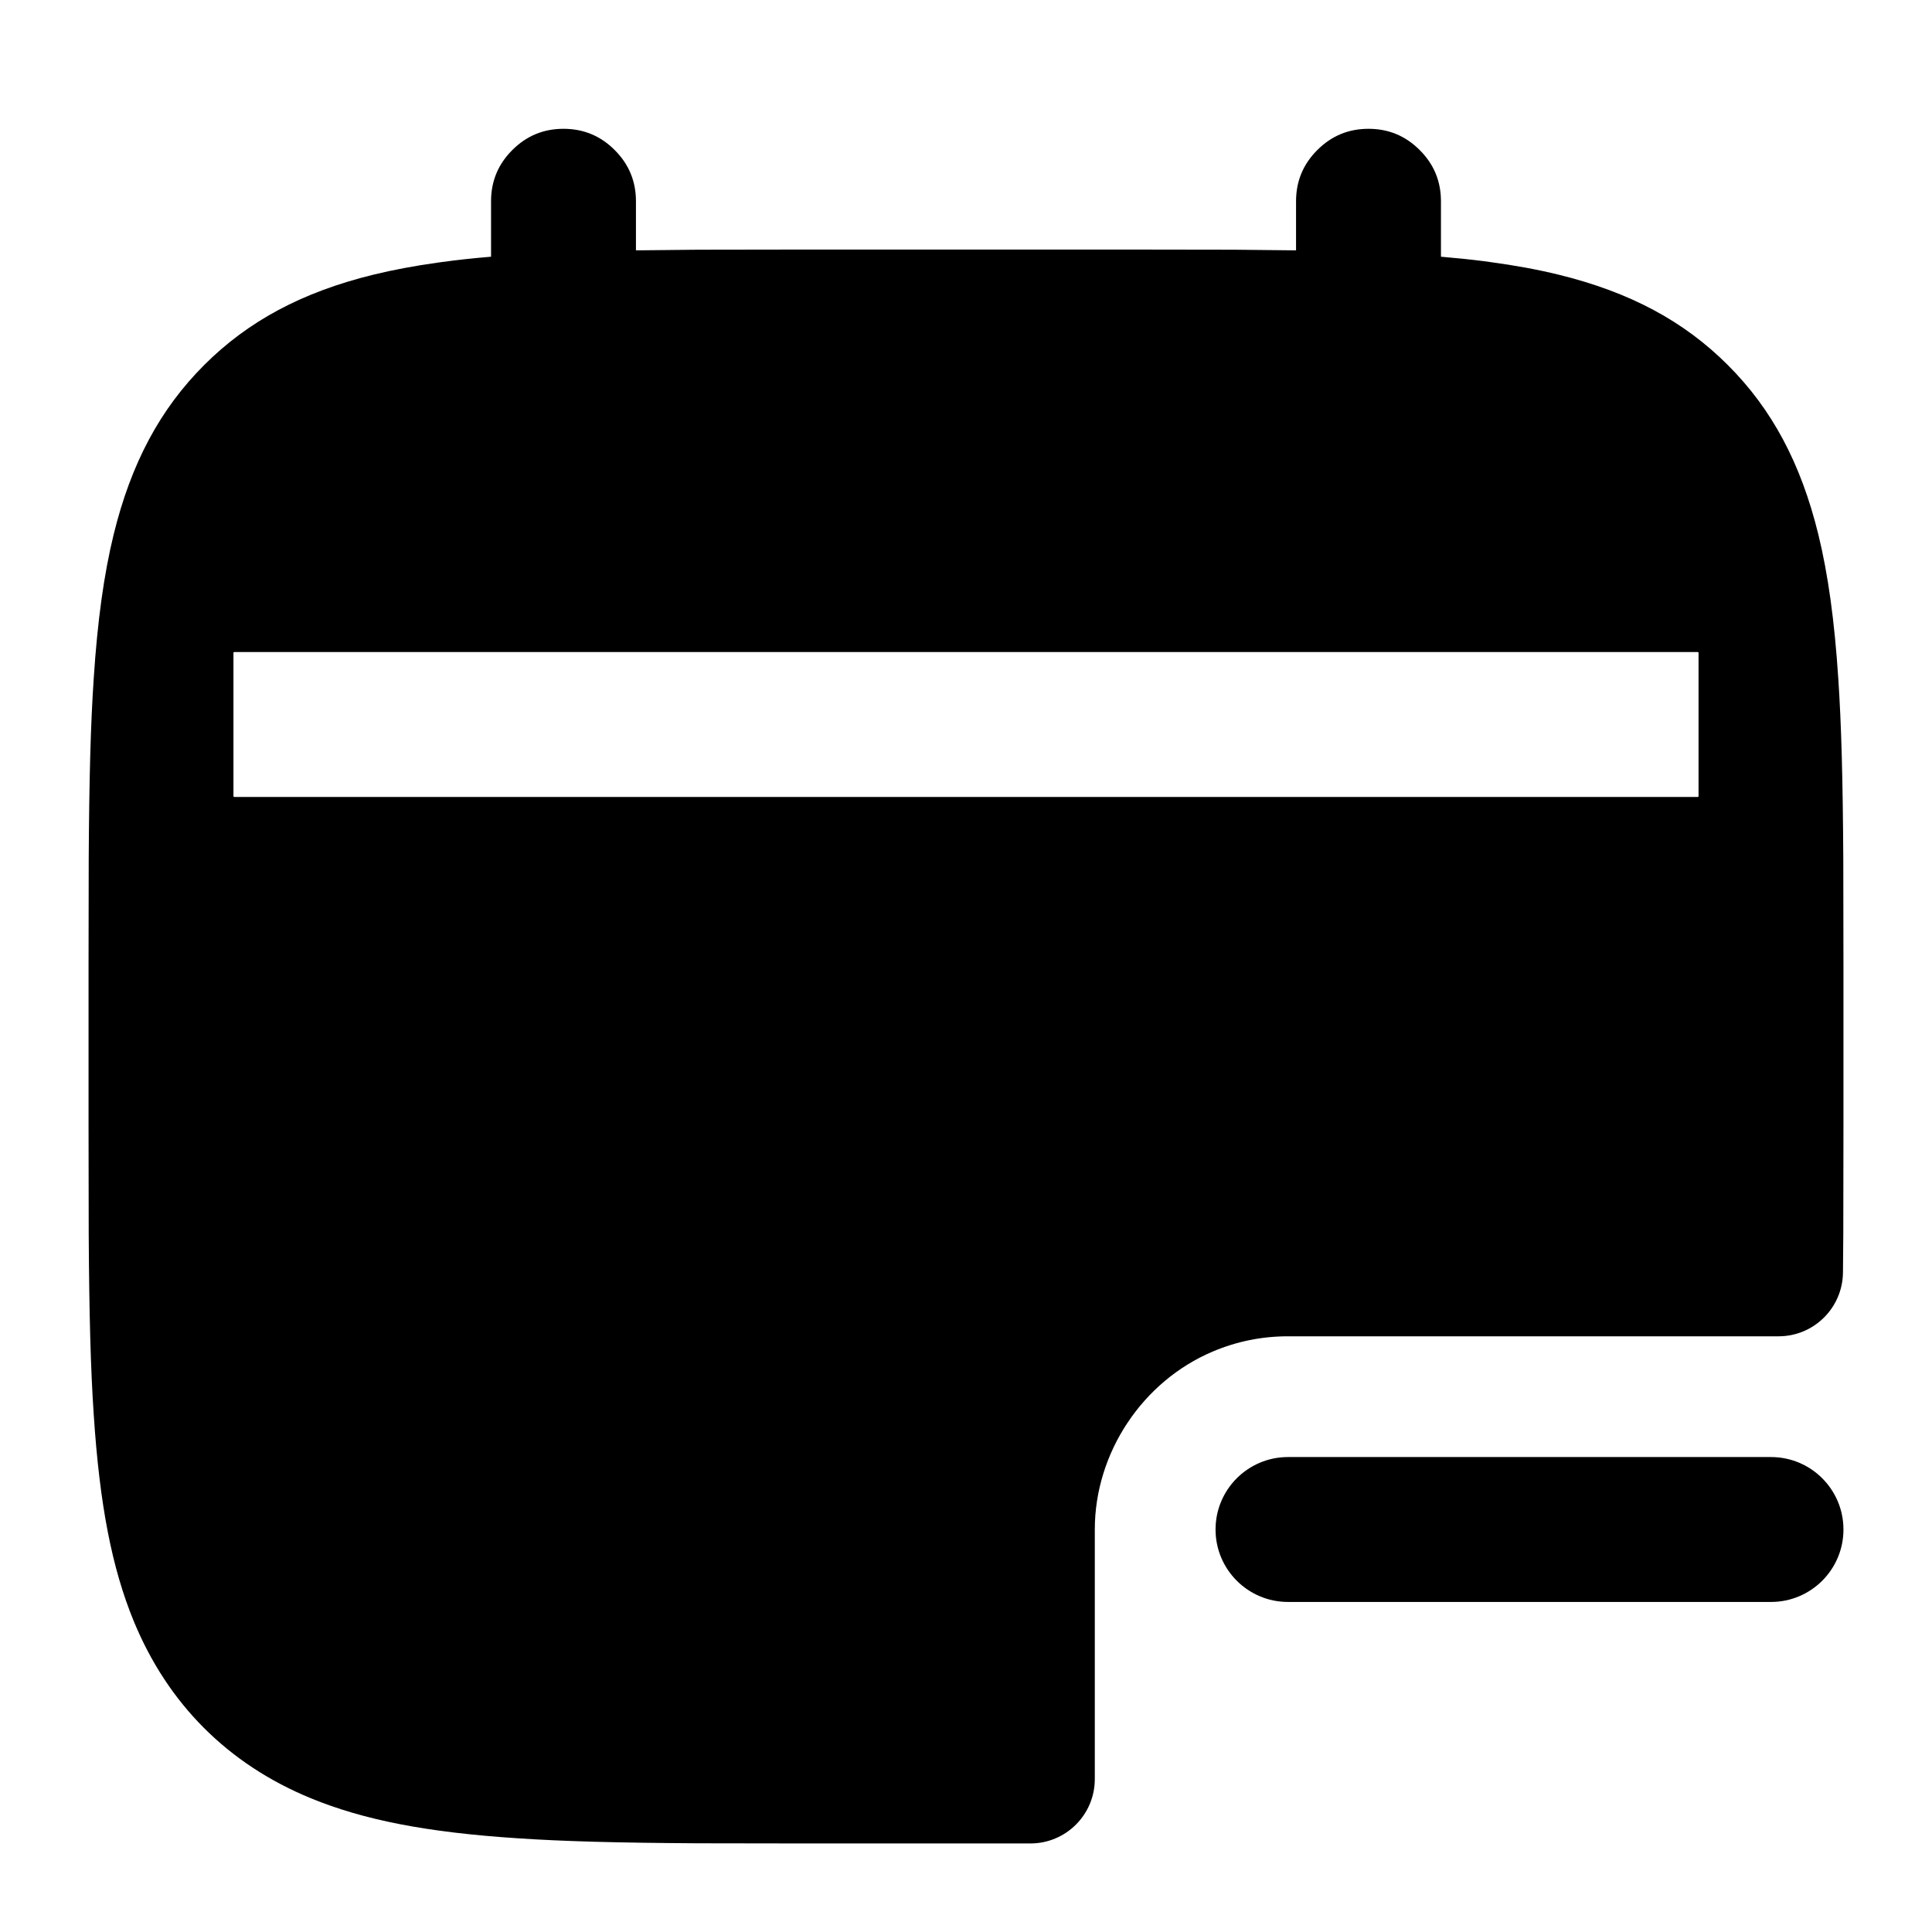
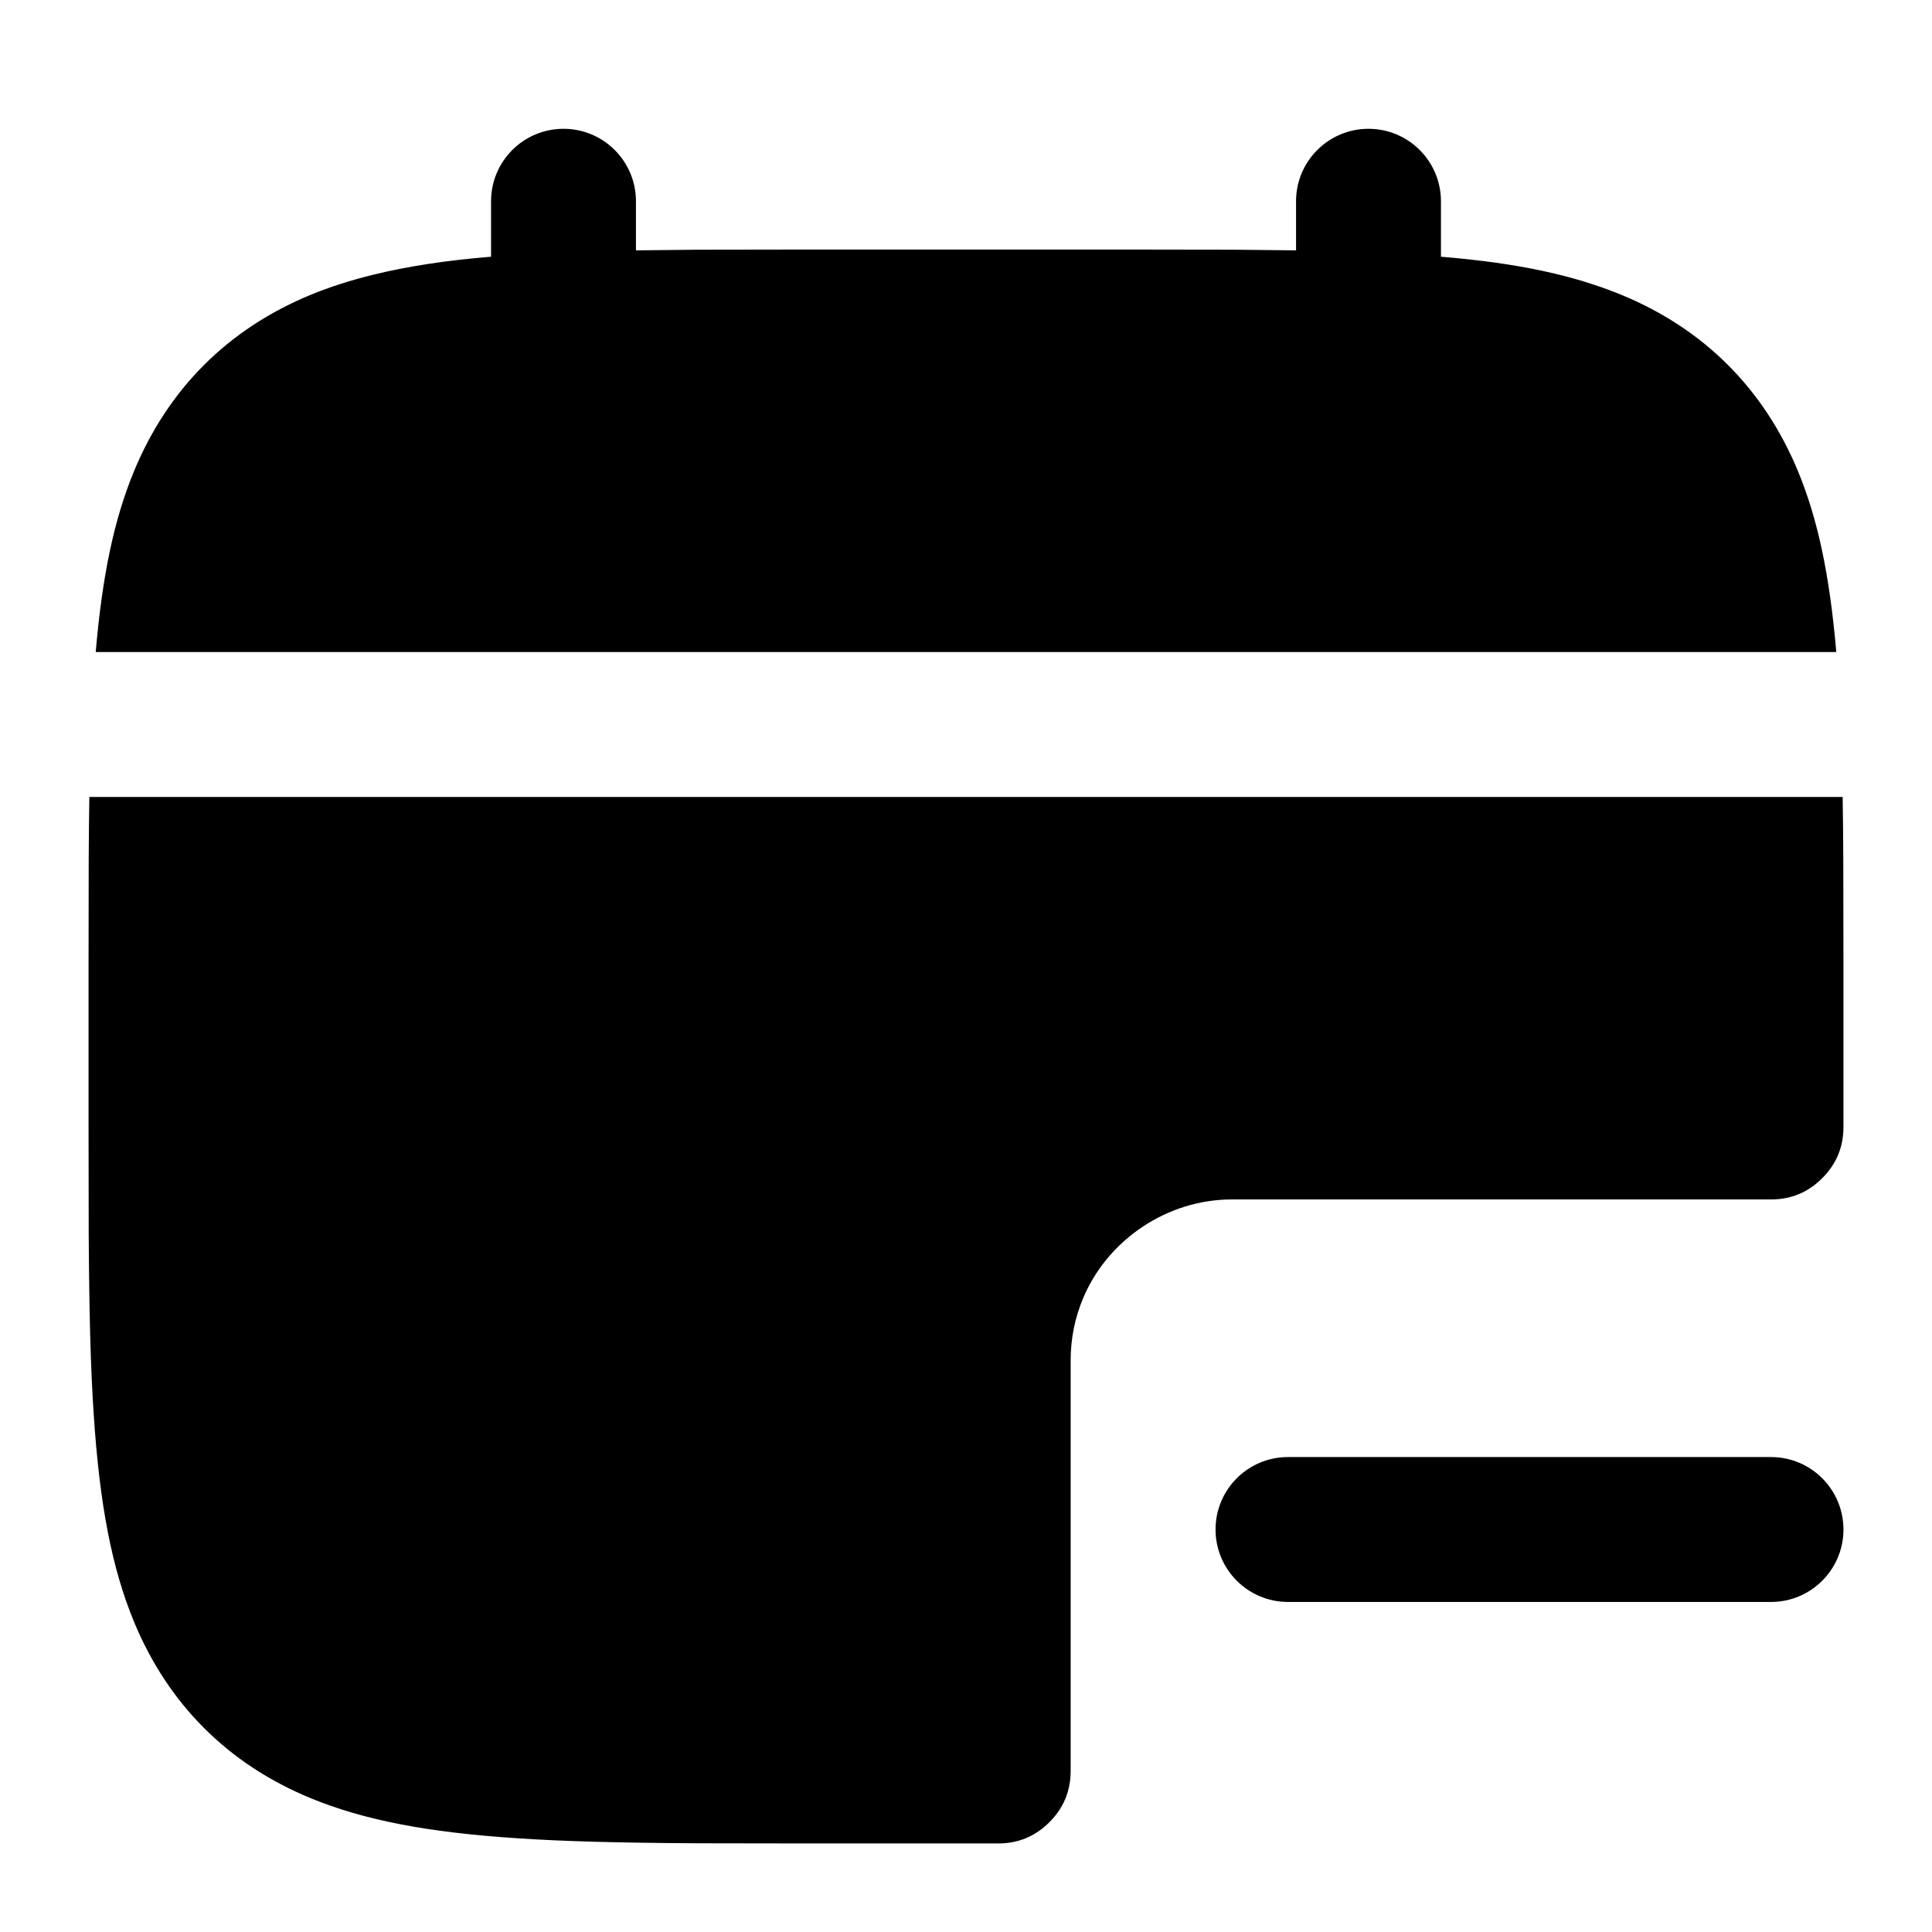
<svg viewBox="0 0 24 24" fill="none">
-   <path d="M16 16.6Q15.512 16.6 15.066 16.789C14.194 17.157 13.6 18.046 13.6 19V22.1C13.6 22.542 13.242 22.9 12.8 22.9H10L8.667 22.898C7.663 22.892 7 22.874 6.432 22.836C5.301 22.762 4.52 22.609 3.86 22.338C2.83 21.914 2.085 21.166 1.662 20.14C1.391 19.48 1.238 18.699 1.164 17.568C1.126 17 1.108 16.337 1.102 15.333L1.1 14V12L1.102 10.667C1.108 9.663 1.126 9 1.164 8.432C1.211 7.71 1.291 7.134 1.412 6.639C1.629 5.754 1.989 5.082 2.535 4.536L2.536 4.535C3.082 3.989 3.753 3.629 4.639 3.412Q5.003 3.323 5.433 3.263L5.491 3.255Q5.774 3.216 6.1 3.189V2.5Q6.1 2.127 6.364 1.864Q6.627 1.6 7 1.6Q7.373 1.6 7.636 1.864Q7.9 2.127 7.9 2.5V3.11H7.904L8.667 3.102L10 3.1H14L15.333 3.102L16.1 3.11V3.106V2.5Q16.1 2.127 16.364 1.864Q16.627 1.6 17 1.6Q17.373 1.6 17.636 1.864Q17.9 2.127 17.9 2.5V3.189Q18.185 3.213 18.438 3.245L18.509 3.255Q18.973 3.317 19.361 3.412C20.247 3.629 20.918 3.989 21.464 4.535L21.465 4.536C22.012 5.083 22.371 5.754 22.588 6.639C22.709 7.134 22.789 7.71 22.836 8.432C22.874 9 22.892 9.663 22.898 10.667L22.9 12V14.001L22.898 15.333L22.894 15.807C22.89 16.246 22.533 16.6 22.094 16.6H16ZM2.903 9.897Q2.906 9.9 2.91 9.9H21.09C21.096 9.9 21.1 9.896 21.1 9.89V8.11C21.1 8.104 21.096 8.1 21.09 8.1H2.91C2.904 8.1 2.9 8.104 2.9 8.11V9.89Q2.9 9.894 2.903 9.897ZM22 18.1C22.497 18.1 22.9 18.503 22.9 19C22.9 19.497 22.497 19.9 22 19.9H16C15.503 19.9 15.1 19.497 15.1 19C15.1 18.503 15.503 18.1 16 18.1H22Z" fill="currentColor" />
+   <path d="M1.1 14V12Q1.1 11.084 1.102 10.667Q1.104 10.248 1.11 9.9H22.89Q22.896 10.248 22.898 10.667Q22.9 11.084 22.9 12V12.5V14Q22.9 14.373 22.636 14.636Q22.373 14.9 22 14.9H15.3C14.505 14.9 13.764 15.395 13.457 16.122Q13.3 16.493 13.3 16.9V22Q13.3 22.373 13.036 22.636Q12.773 22.9 12.4 22.9H10Q9.084 22.9 8.667 22.898C7.663 22.892 7 22.874 6.432 22.836C5.301 22.762 4.52 22.609 3.86 22.338C2.83 21.914 2.085 21.166 1.662 20.14C1.391 19.48 1.238 18.699 1.164 17.568C1.126 17 1.108 16.337 1.102 15.333Q1.1 14.916 1.1 14ZM4.639 3.412C5.056 3.31 5.527 3.236 6.1 3.189V2.5C6.1 2.003 6.503 1.6 7 1.6C7.497 1.6 7.9 2.003 7.9 2.5V3.11Q8.248 3.105 8.667 3.102Q9.084 3.1 10 3.1H14Q14.916 3.1 15.333 3.102Q15.752 3.105 16.1 3.11V2.5C16.1 2.003 16.503 1.6 17 1.6C17.497 1.6 17.9 2.003 17.9 2.5V3.189C18.86 3.268 19.547 3.419 20.14 3.662C21.17 4.086 21.915 4.834 22.338 5.86C22.582 6.453 22.729 7.144 22.811 8.1H1.189C1.271 7.144 1.418 6.453 1.662 5.86C2.086 4.83 2.834 4.085 3.86 3.662Q4.218 3.515 4.639 3.412ZM16 19.9C15.503 19.9 15.1 19.497 15.1 19C15.1 18.503 15.503 18.1 16 18.1H22C22.497 18.1 22.9 18.503 22.9 19C22.9 19.497 22.497 19.9 22 19.9H16Z" fill="currentColor" />
</svg>
